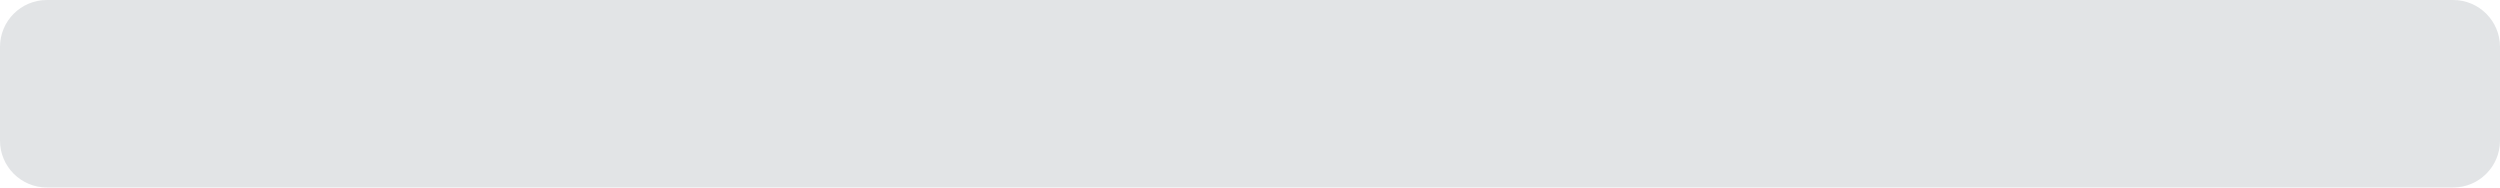
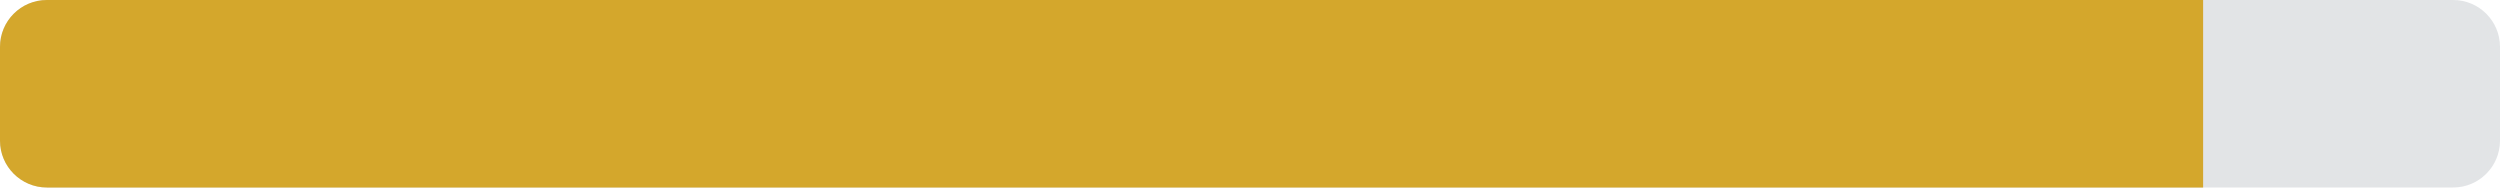
- <svg xmlns="http://www.w3.org/2000/svg" width="160" height="12" viewBox="0 0 160 12" role="img" aria-label="gcp artifact-registry: 0 of 17 variables covered (not started)">
+ <svg xmlns="http://www.w3.org/2000/svg" width="160" height="12" viewBox="0 0 160 12" role="img" aria-label="gcp artifact-registry: 15 of 17 variables covered (partial)">
  <clipPath id="r">
    <rect width="160" height="12" rx="3" />
  </clipPath>
  <g clip-path="url(#r)">
    <rect width="160" height="12" fill="#8c959f" fill-opacity="0.25" />
+     <rect width="141" height="12" fill="#d4a72c" />
  </g>
</svg>
